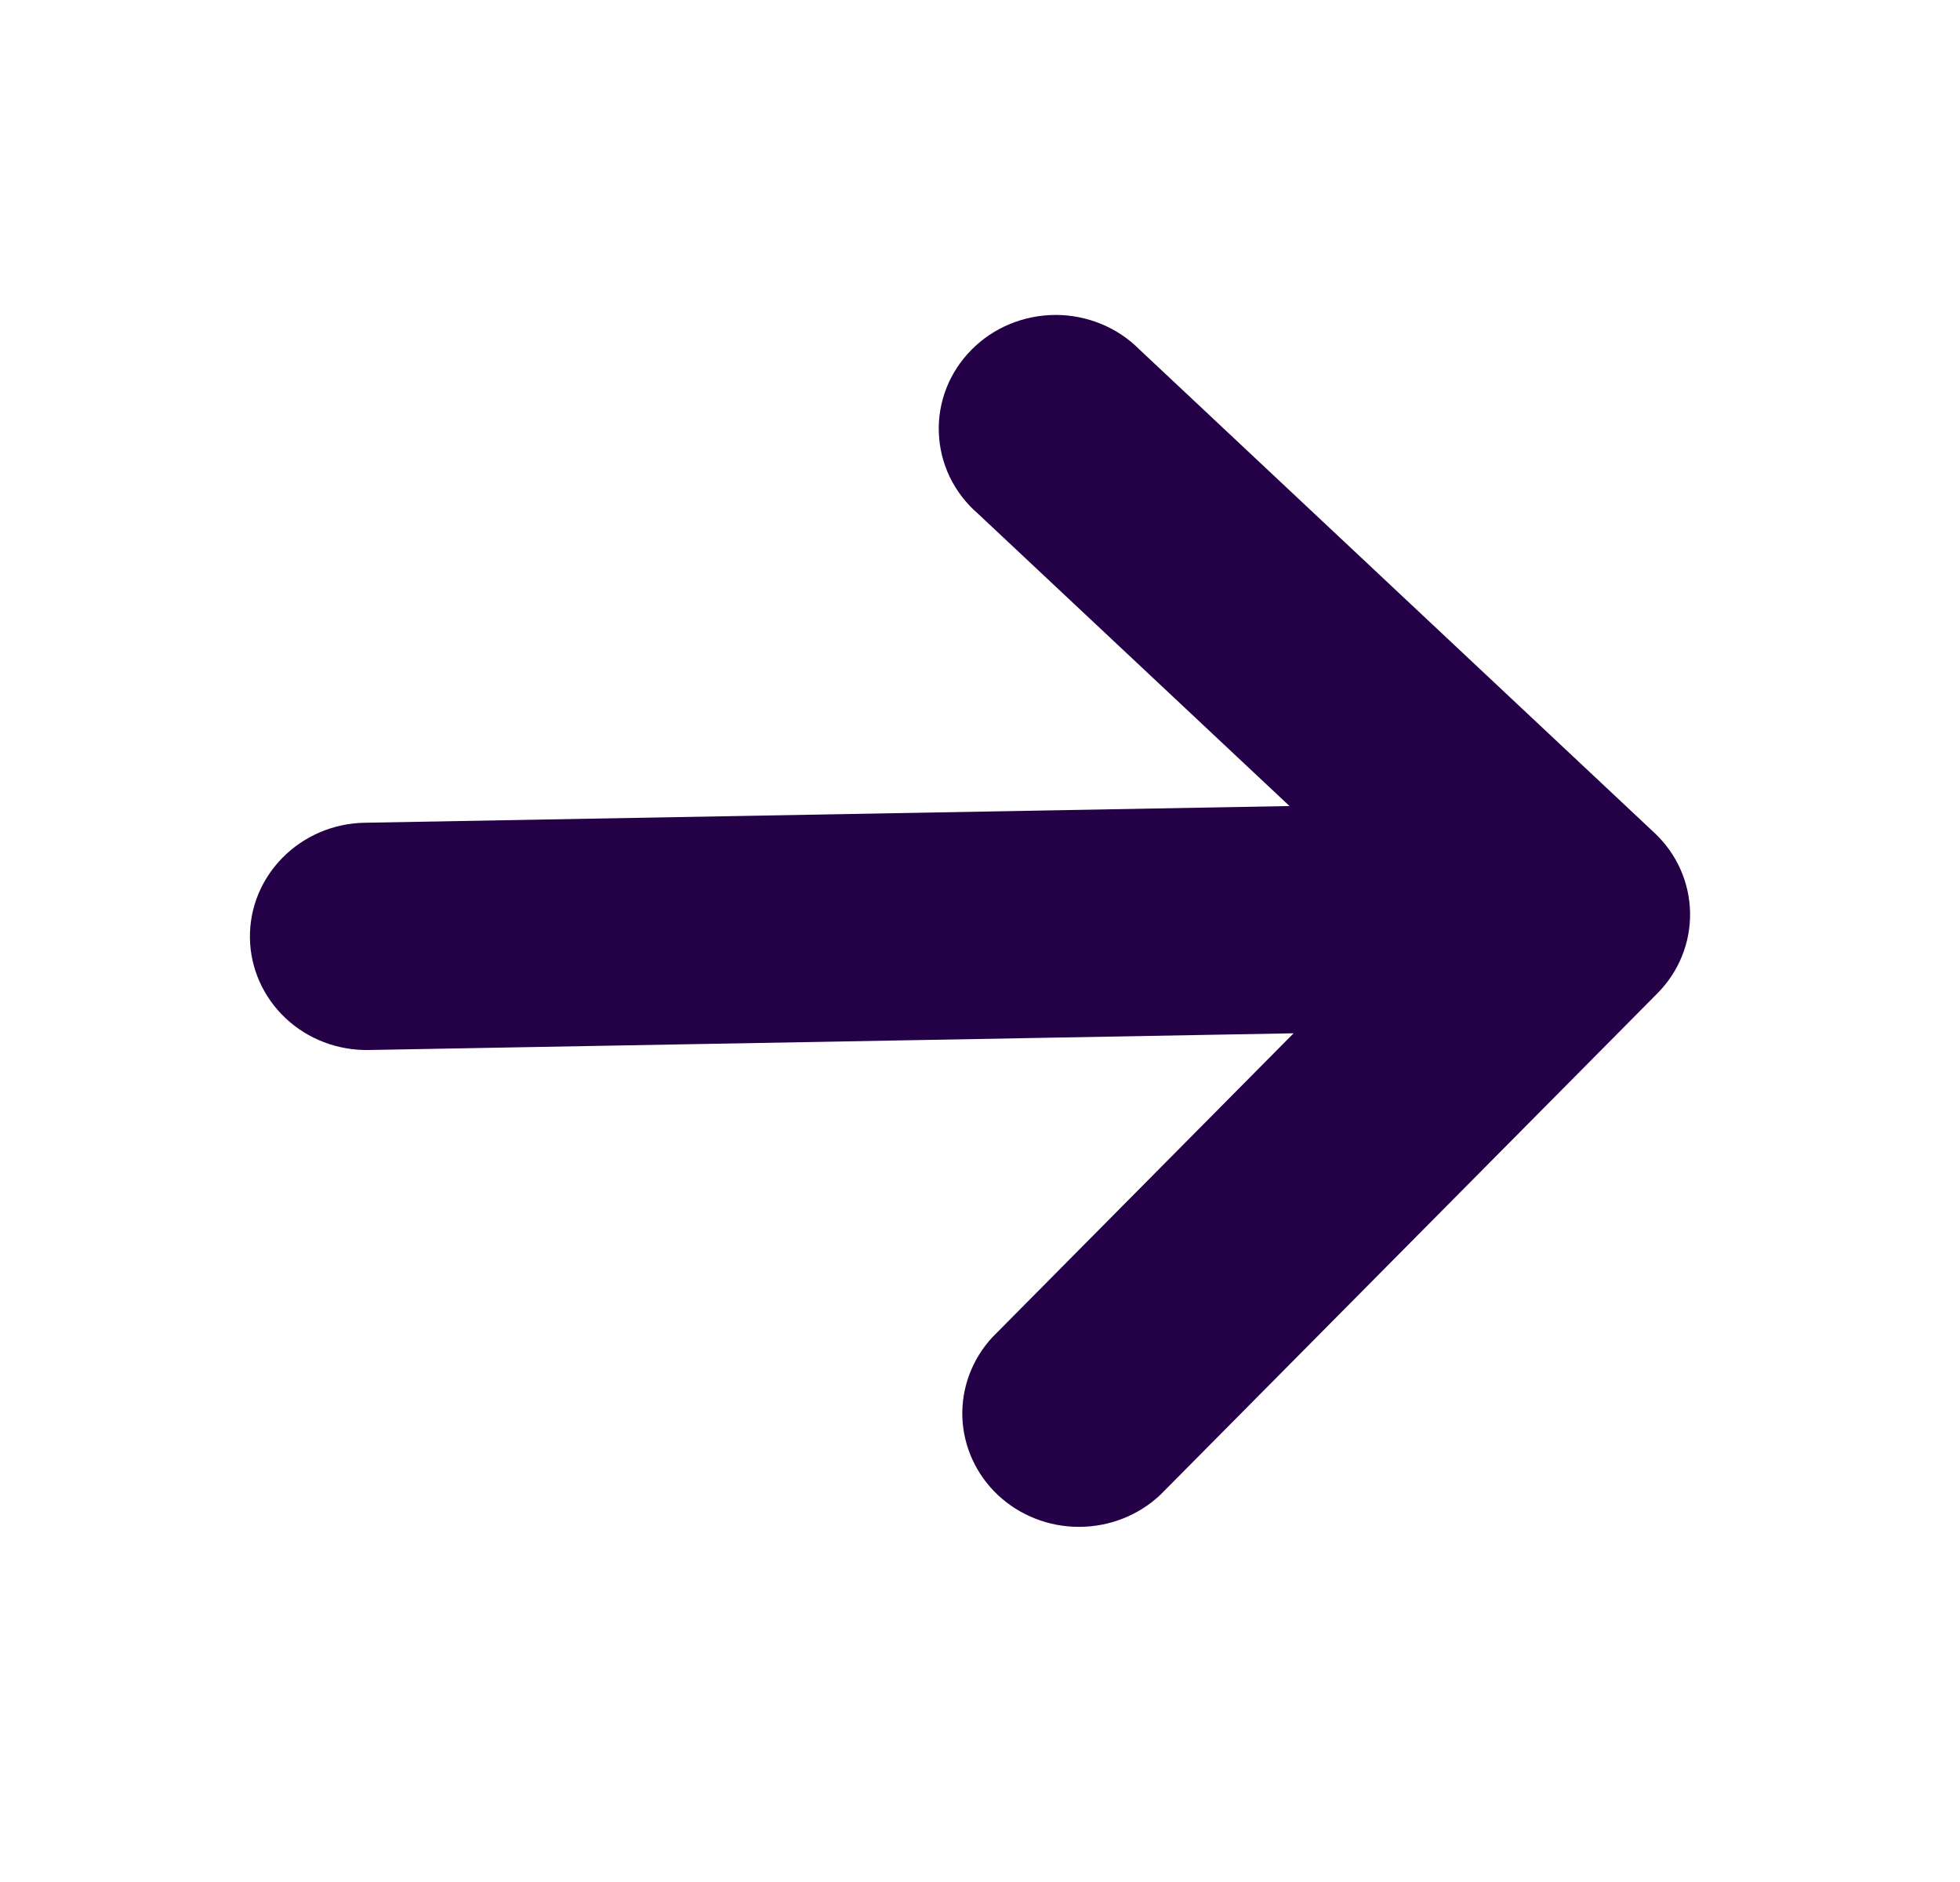
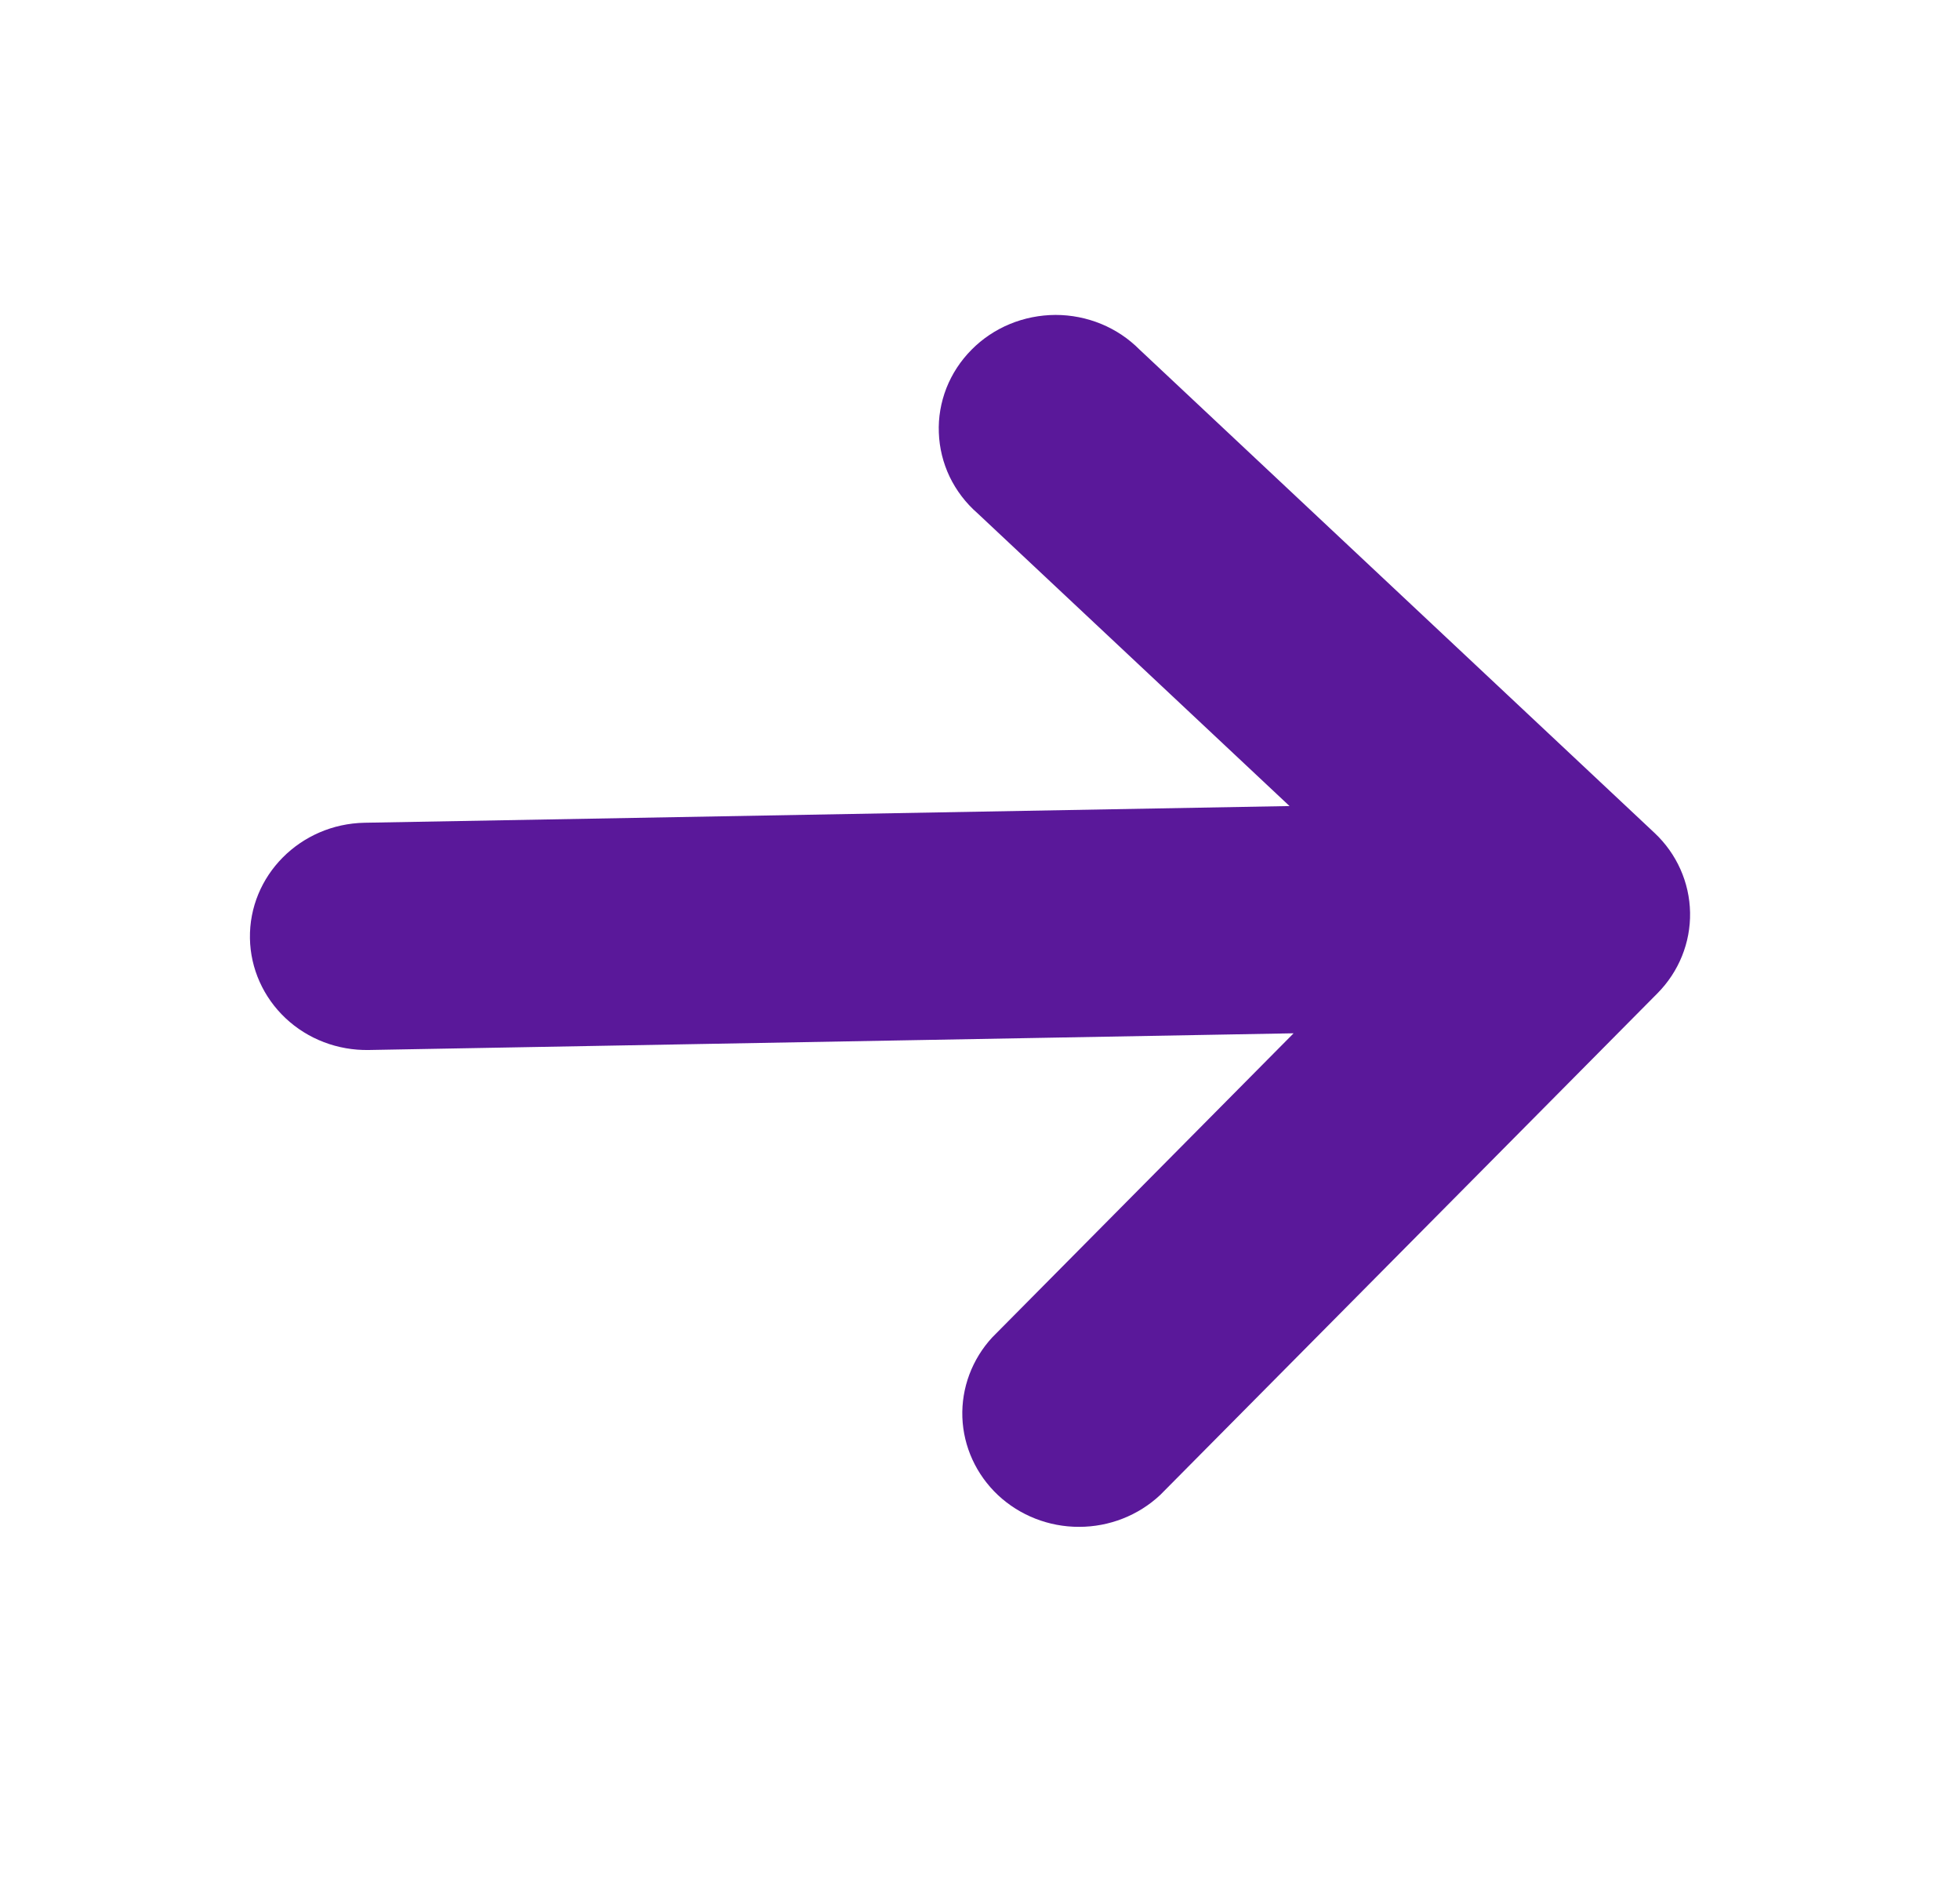
<svg xmlns="http://www.w3.org/2000/svg" width="25" height="24" viewBox="0 0 25 24" fill="none">
  <g id="Seta avanÃ§ar onboard 1">
-     <path id="Vector" d="M3.188 11.968C3.195 12.352 3.359 12.718 3.643 12.985C3.927 13.252 4.309 13.397 4.704 13.39L16.5 13.177L12.657 17.054C12.399 17.333 12.262 17.699 12.275 18.075C12.289 18.45 12.452 18.805 12.729 19.066C13.007 19.326 13.378 19.472 13.764 19.471C14.15 19.471 14.521 19.325 14.799 19.064L21.14 12.668C21.414 12.392 21.564 12.021 21.557 11.637C21.55 11.253 21.387 10.887 21.103 10.621L14.535 4.458C14.396 4.318 14.23 4.207 14.046 4.131C13.861 4.055 13.663 4.016 13.463 4.016C13.263 4.017 13.065 4.056 12.881 4.132C12.697 4.208 12.53 4.32 12.392 4.46C12.253 4.6 12.144 4.766 12.072 4.948C12.001 5.13 11.967 5.324 11.975 5.518C11.982 5.713 12.029 5.904 12.113 6.08C12.198 6.256 12.318 6.414 12.467 6.544L16.448 10.279L4.651 10.492C3.829 10.507 3.174 11.168 3.188 11.968Z" fill="#240046" />
+     <path id="Vector" d="M3.188 11.968C3.195 12.352 3.359 12.718 3.643 12.985C3.927 13.252 4.309 13.397 4.704 13.39L16.5 13.177L12.657 17.054C12.399 17.333 12.262 17.699 12.275 18.075C12.289 18.45 12.452 18.805 12.729 19.066C13.007 19.326 13.378 19.472 13.764 19.471C14.15 19.471 14.521 19.325 14.799 19.064L21.14 12.668C21.414 12.392 21.564 12.021 21.557 11.637C21.55 11.253 21.387 10.887 21.103 10.621L14.535 4.458C14.396 4.318 14.23 4.207 14.046 4.131C13.861 4.055 13.663 4.016 13.463 4.016C13.263 4.017 13.065 4.056 12.881 4.132C12.697 4.208 12.53 4.32 12.392 4.46C12.253 4.6 12.144 4.766 12.072 4.948C12.001 5.13 11.967 5.324 11.975 5.518C11.982 5.713 12.029 5.904 12.113 6.08C12.198 6.256 12.318 6.414 12.467 6.544L16.448 10.279L4.651 10.492C3.829 10.507 3.174 11.168 3.188 11.968Z" fill="#5A189A" />
  </g>
</svg>
